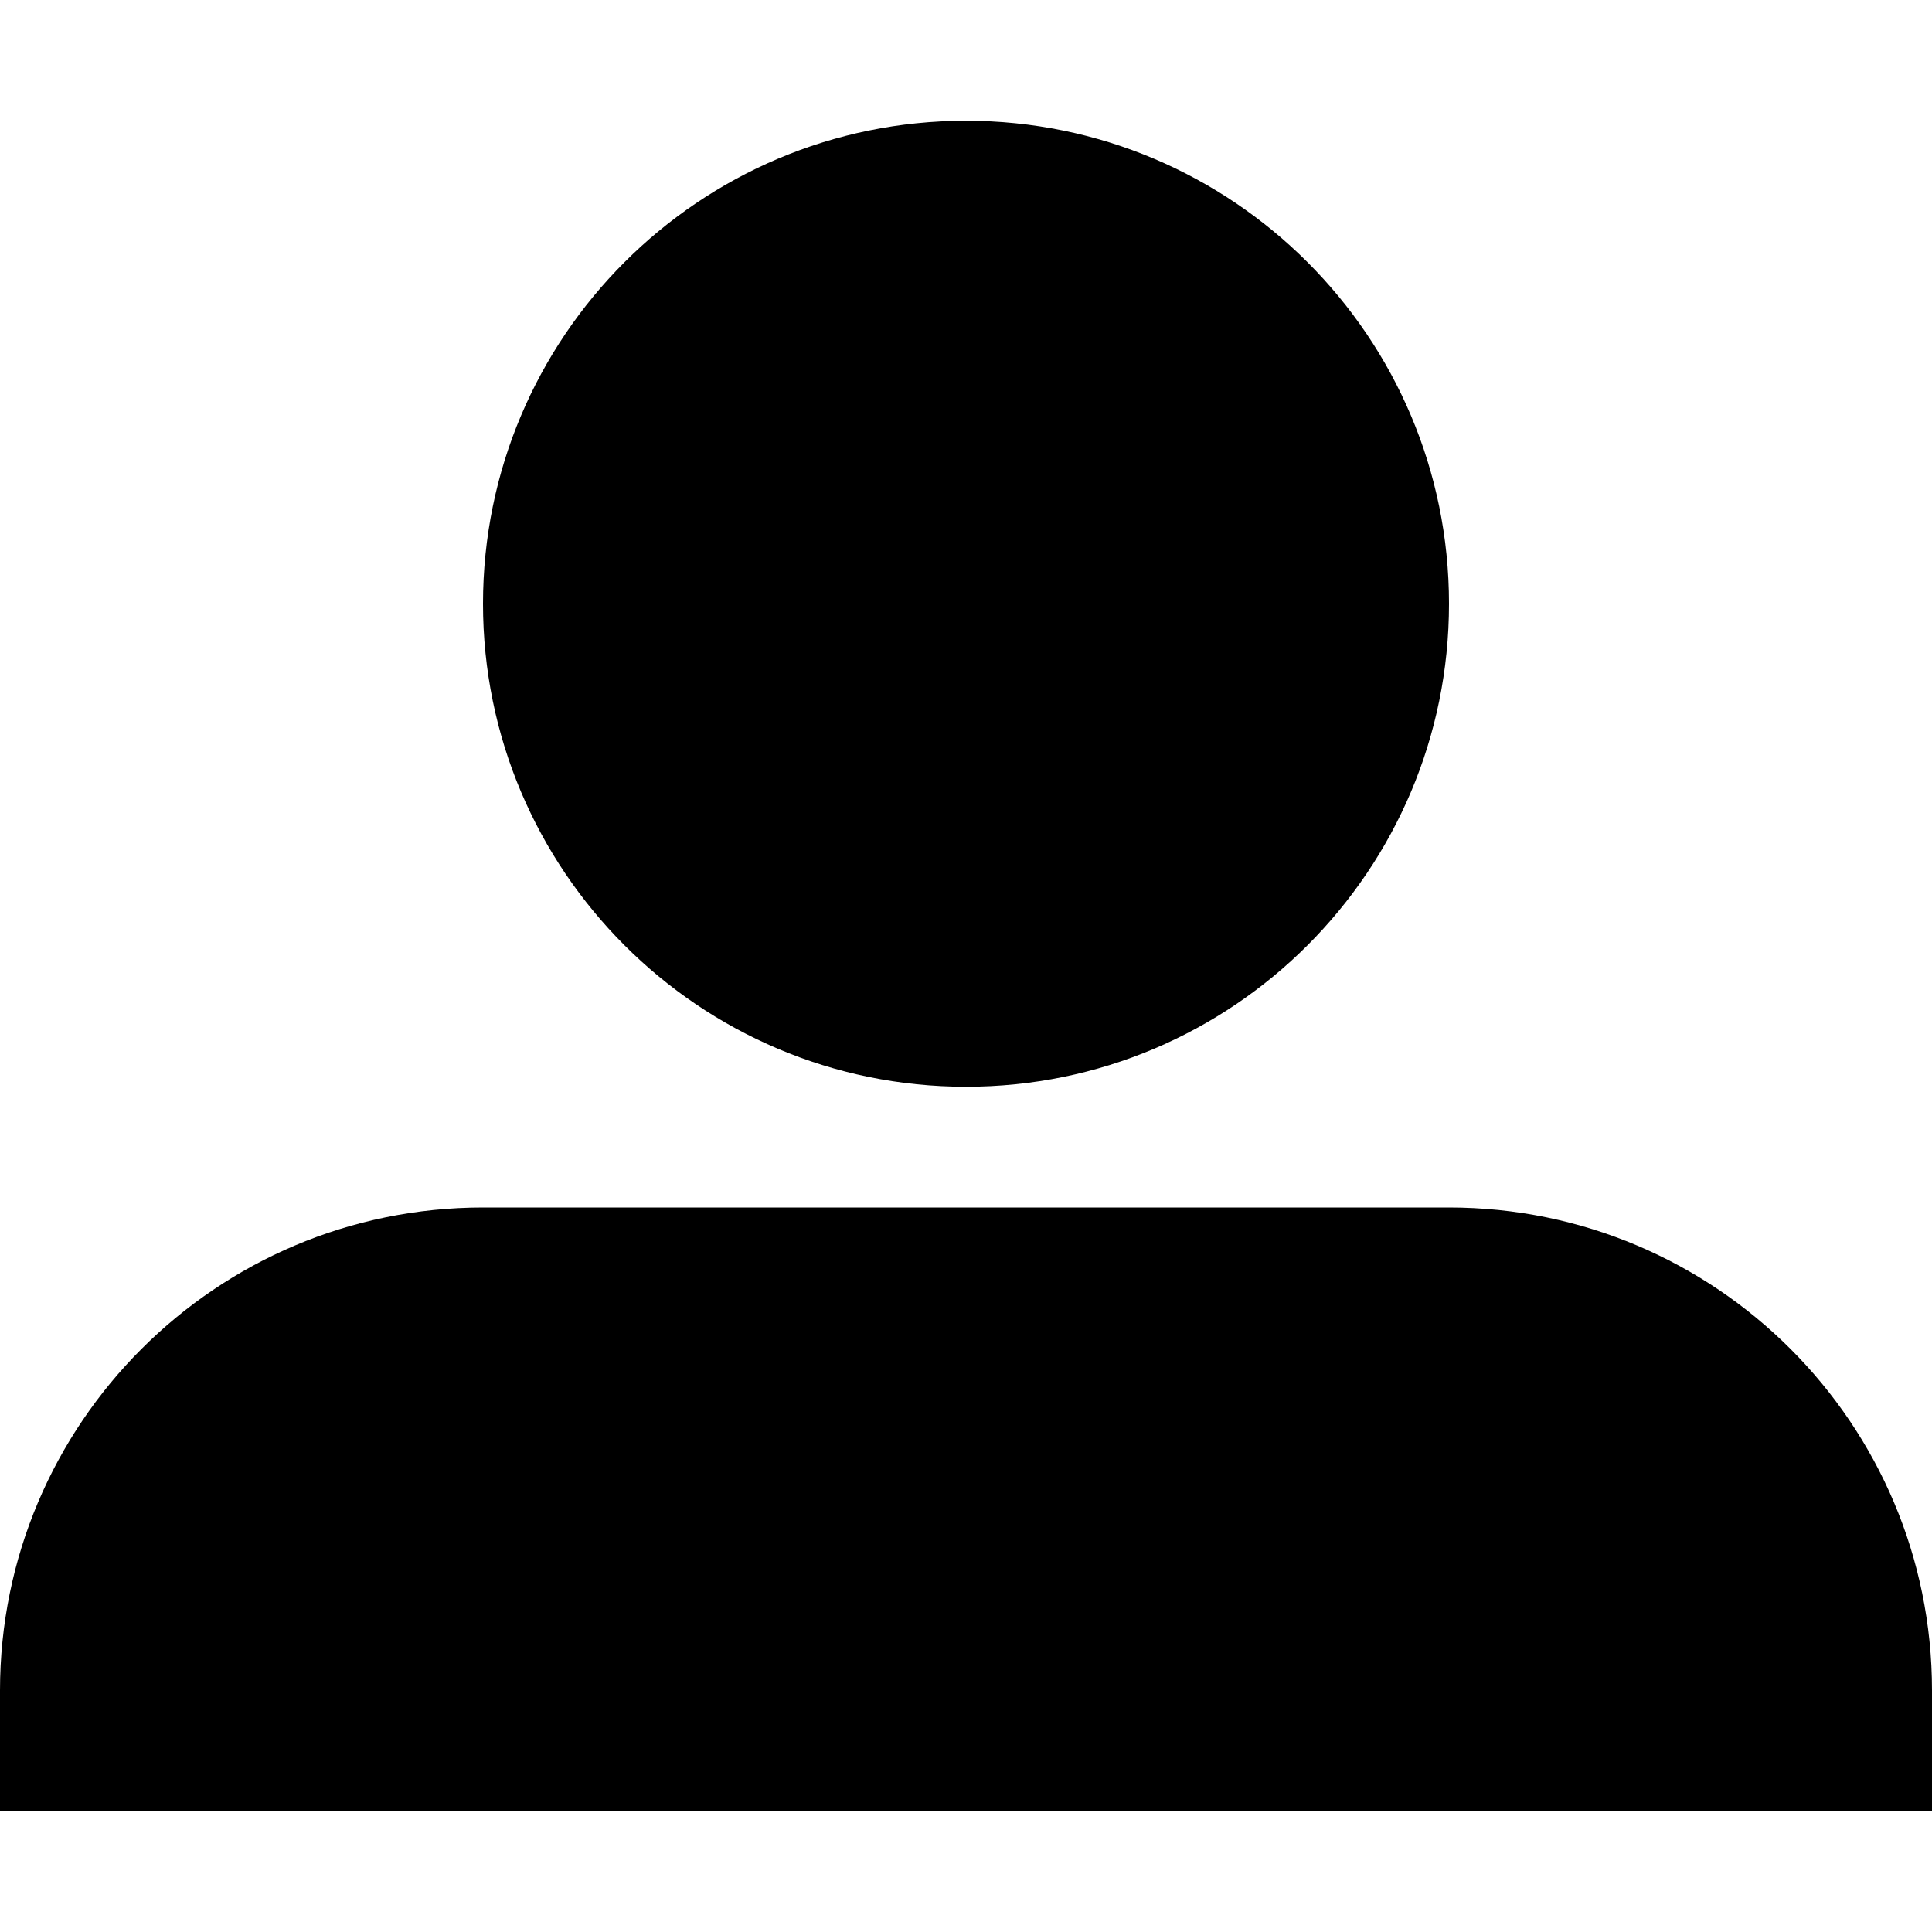
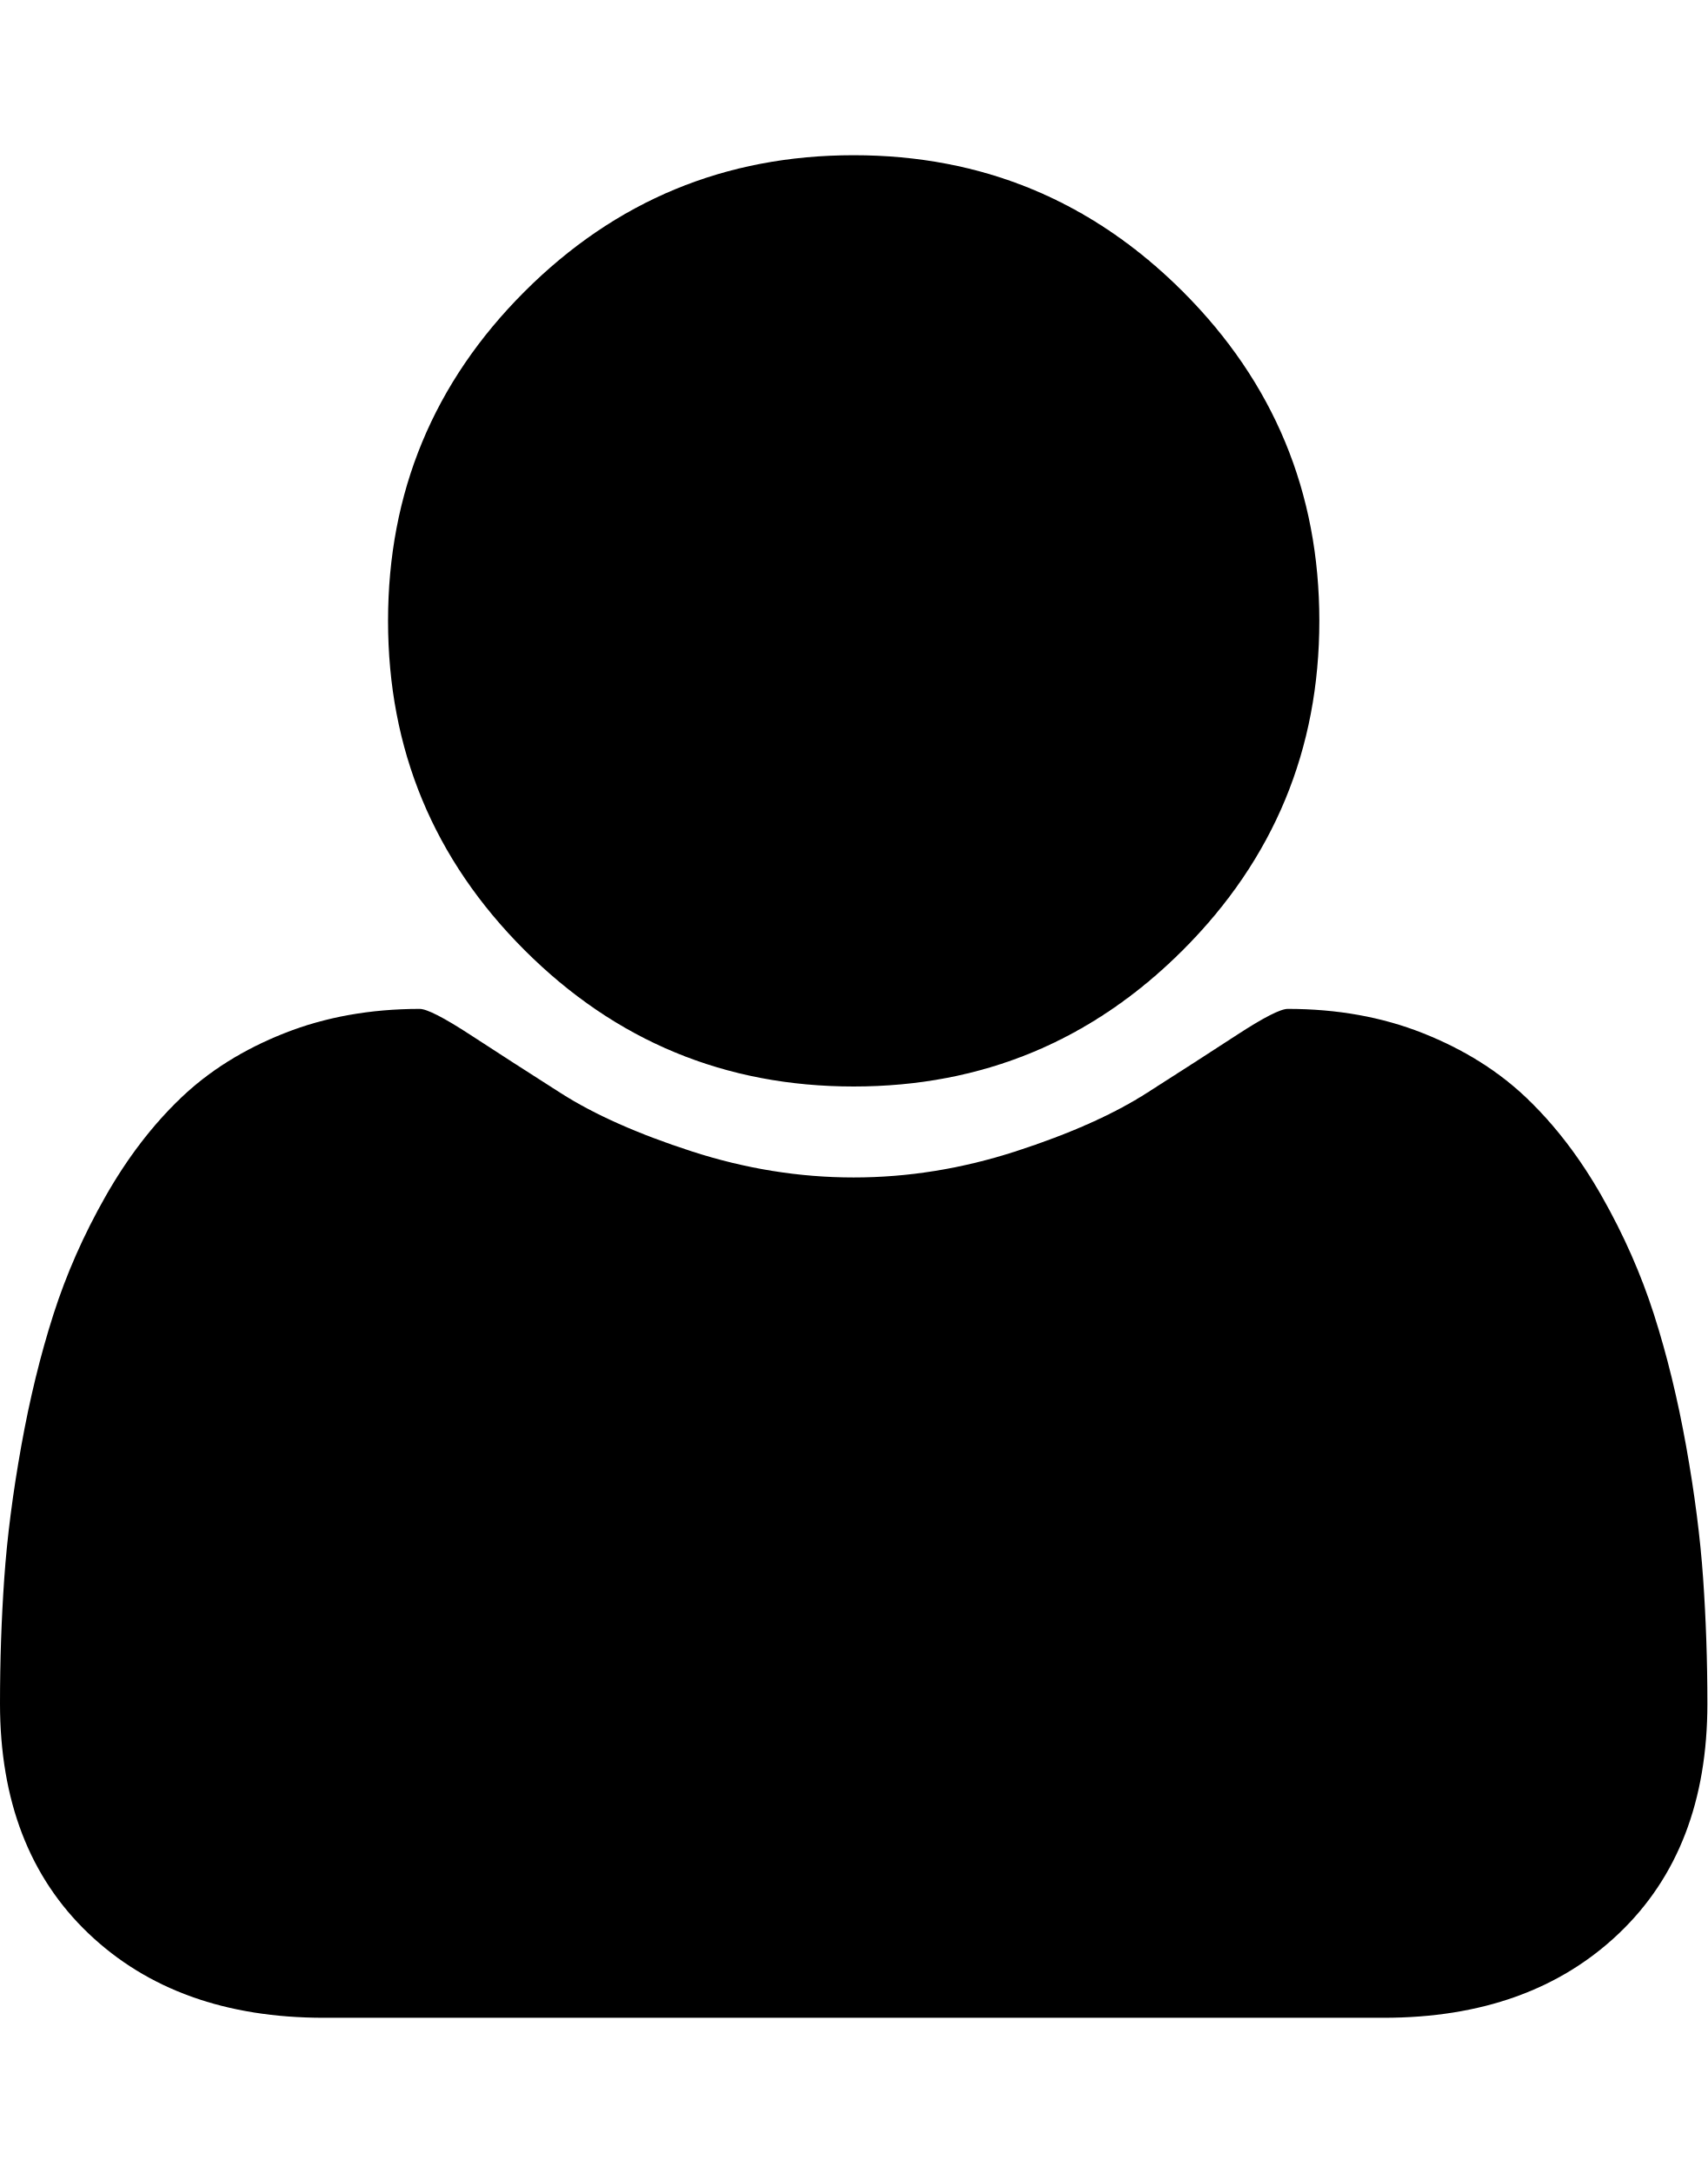
- <svg xmlns="http://www.w3.org/2000/svg" version="1.1" width="32" height="32" viewBox="0 0 32 32">
+ <svg xmlns="http://www.w3.org/2000/svg" version="1.1" width="22" height="28" viewBox="0 0 22 28">
  <g id="icomoon-ignore">
</g>
-   <path d="M8 10c0-4.418 3.582-8 8-8s8 3.582 8 8c0 4.418-3.582 8-8 8s-8-3.582-8-8zM24 20h-16c-4.418 0-8 3.582-8 8v2h32v-2c0-4.418-3.582-8-8-8z" fill="#000000" />
+   <path d="M22 21.953q0 1.875-1.141 2.961t-3.031 1.086h-13.656q-1.891 0-3.031-1.086t-1.141-2.961q0-0.828 0.055-1.617t0.219-1.703 0.414-1.695 0.672-1.523 0.969-1.266 1.336-0.836 1.742-0.313q0.141 0 0.656 0.336t1.164 0.75 1.687 0.75 2.086 0.336 2.086-0.336 1.687-0.75 1.164-0.75 0.656-0.336q0.953 0 1.742 0.313t1.336 0.836 0.969 1.266 0.672 1.523 0.414 1.695 0.219 1.703 0.055 1.617zM17 8q0 2.484-1.758 4.242t-4.242 1.758-4.242-1.758-1.758-4.242 1.758-4.242 4.242-1.758 4.242 1.758 1.758 4.242z" fill="#000000" />
</svg>
